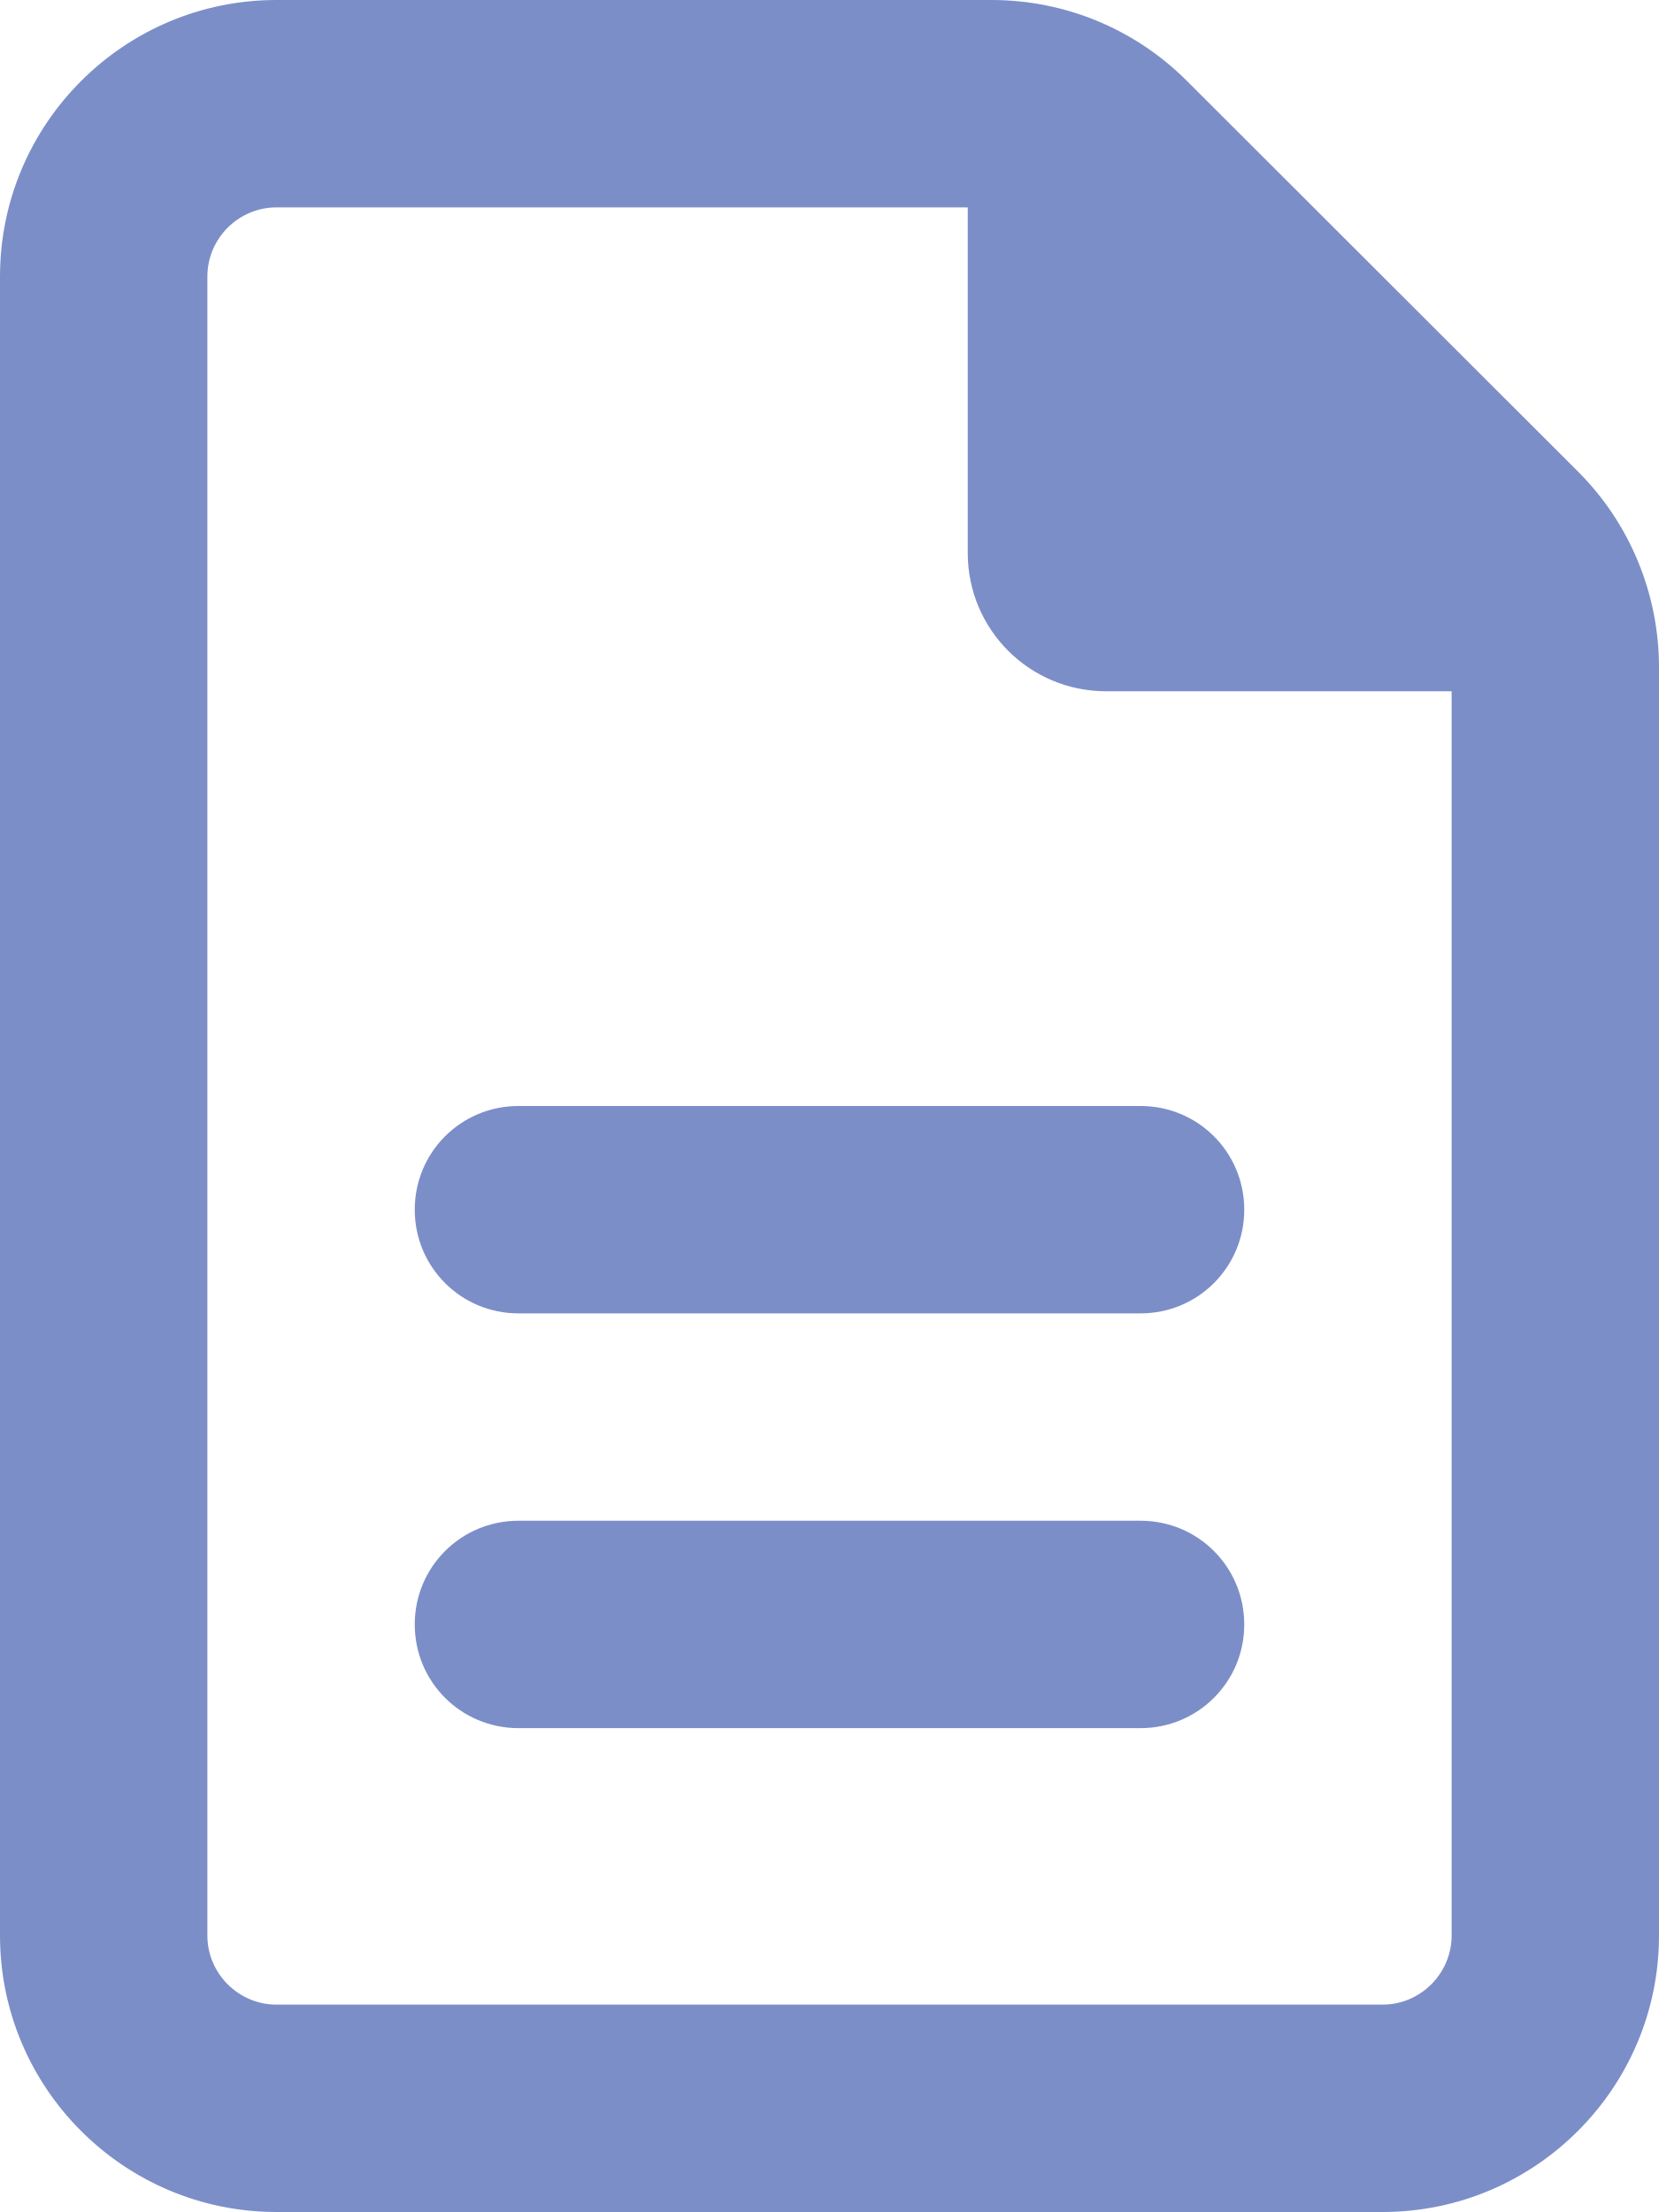
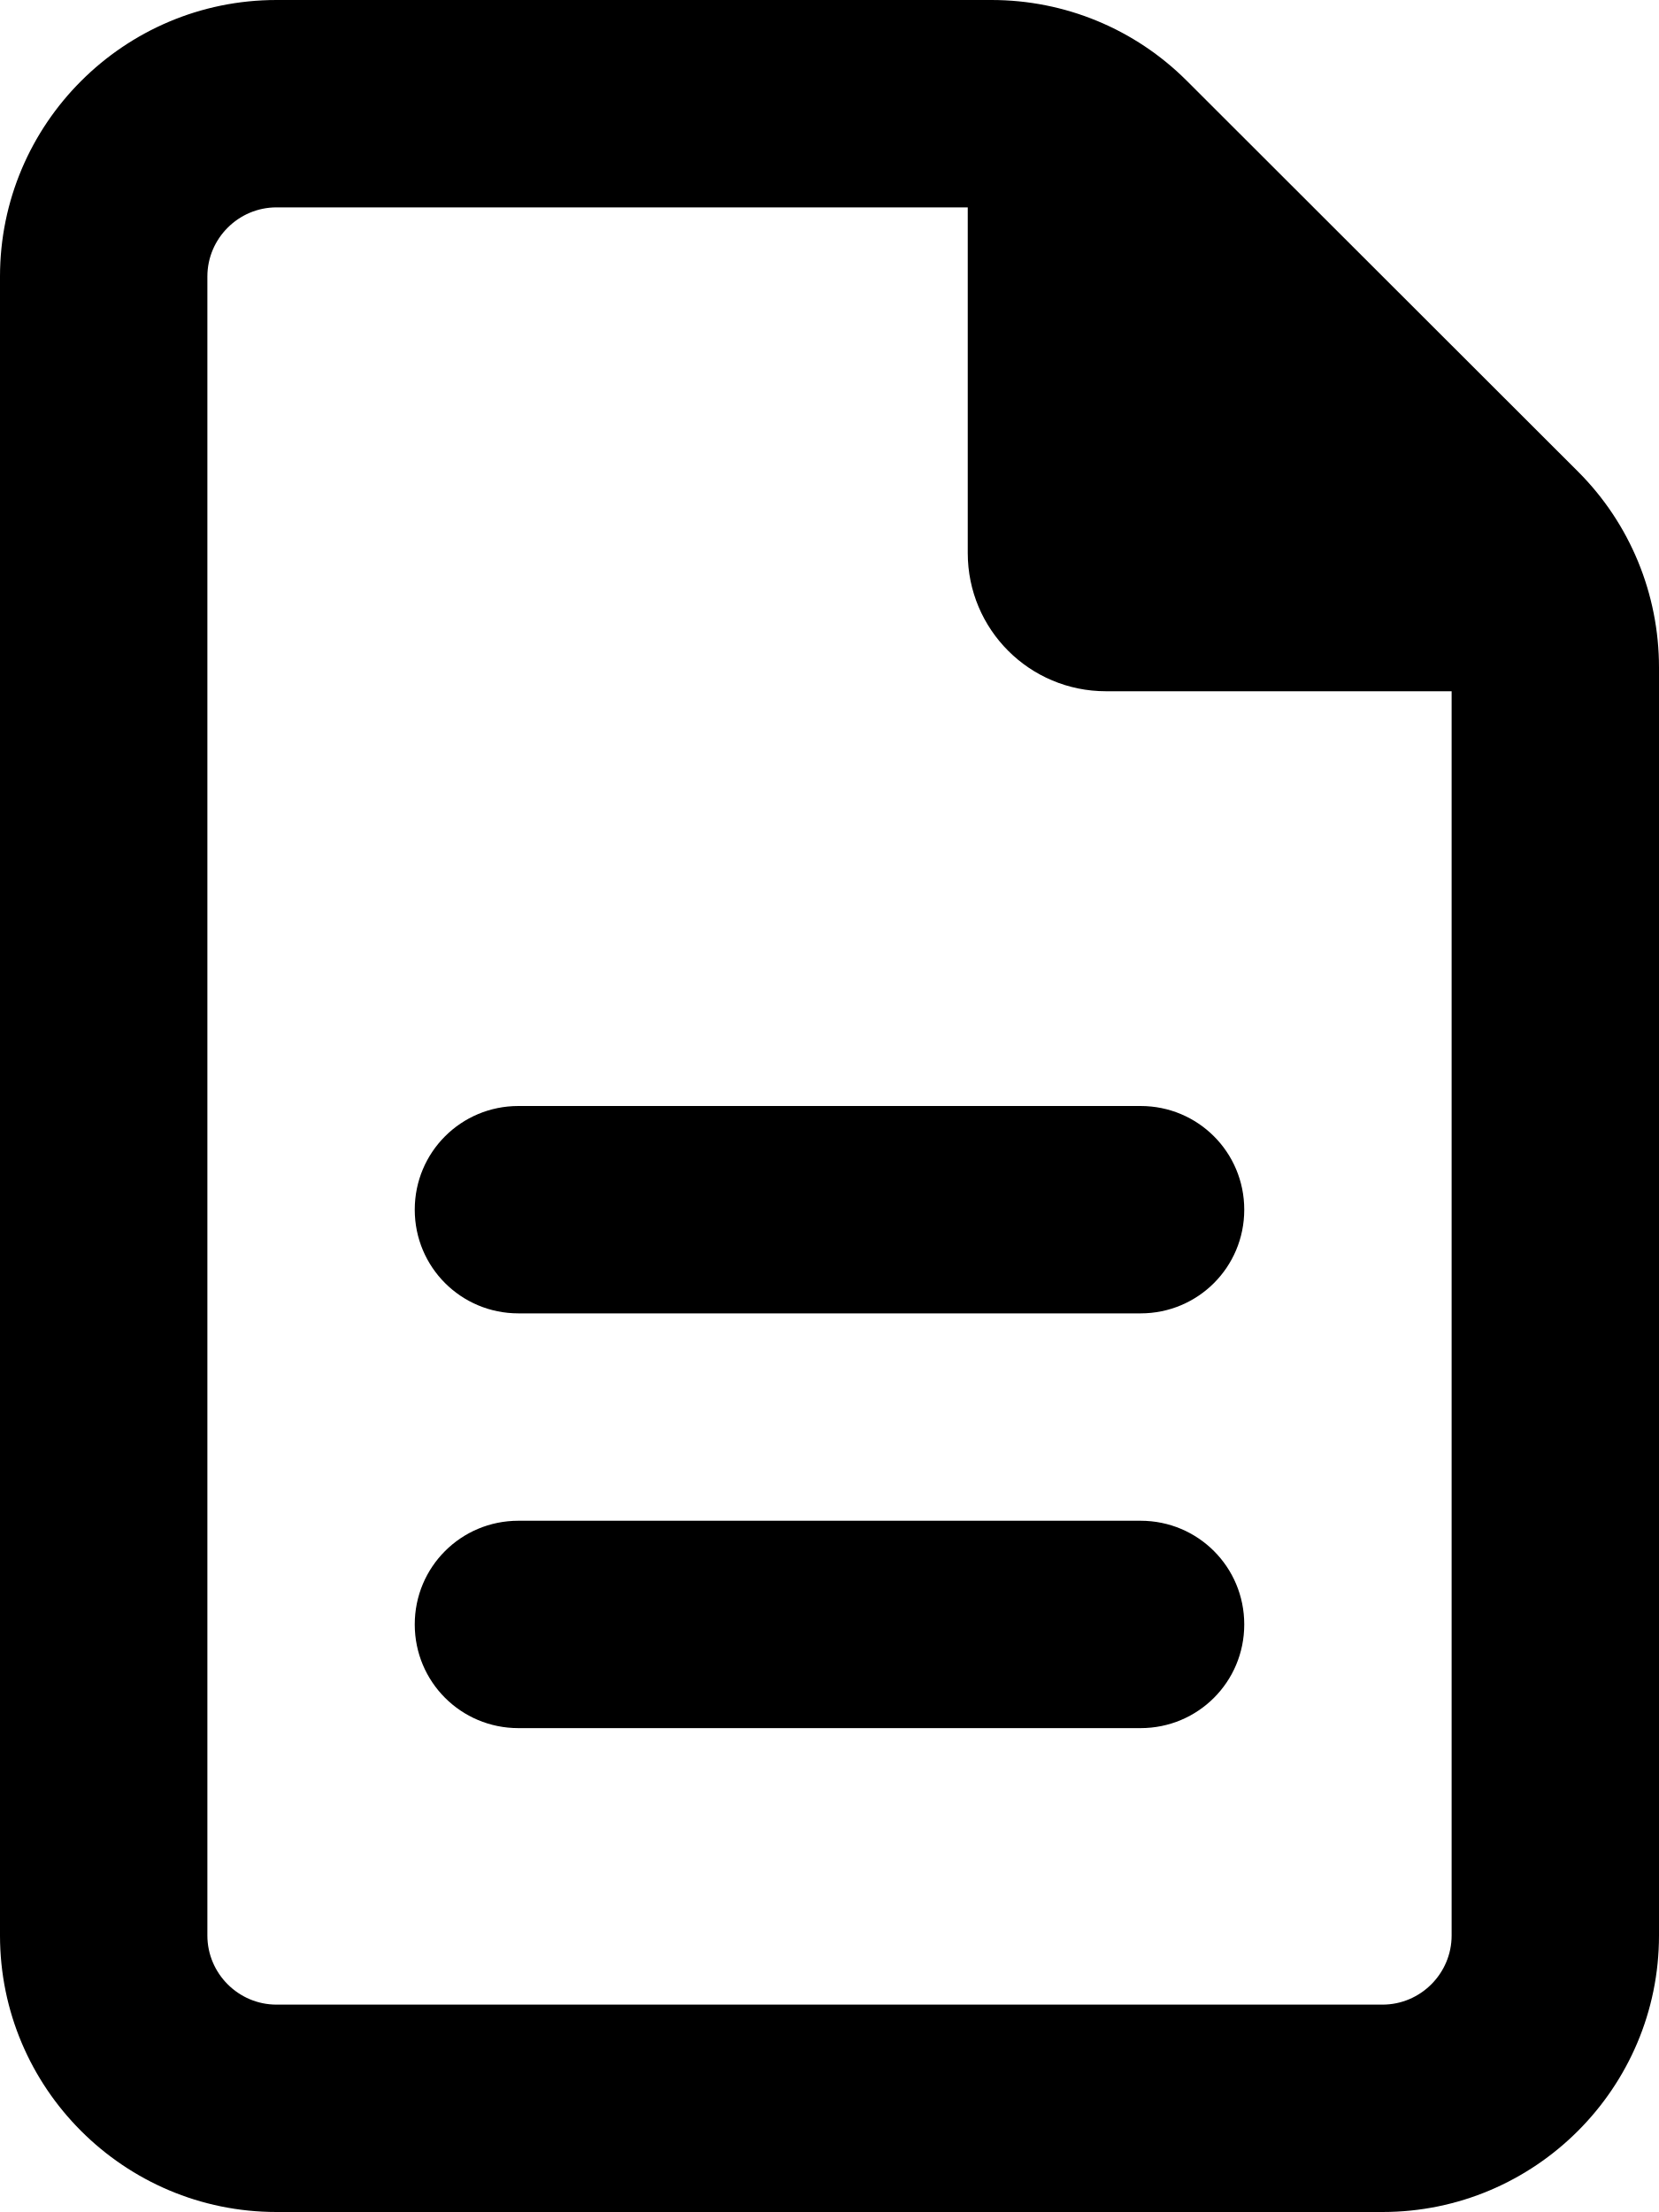
<svg xmlns="http://www.w3.org/2000/svg" height="1em" viewBox="0 0 384 512" fill="none">
-   <path d="M64 464c-8.8 0-16-7.2-16-16V64c0-8.8 7.2-16 16-16H224v80c0 17.7 14.3 32 32 32h80V448c0 8.8-7.2 16-16 16H64zM64 0C28.7 0 0 28.7 0 64V448c0 35.3 28.7 64 64 64H320c35.3 0 64-28.7 64-64V154.5c0-17-6.7-33.3-18.7-45.3L274.7 18.7C262.7 6.7 246.5 0 229.5 0H64zm56 256c-13.3 0-24 10.7-24 24s10.7 24 24 24H264c13.3 0 24-10.7 24-24s-10.7-24-24-24H120zm0 96c-13.3 0-24 10.7-24 24s10.7 24 24 24H264c13.3 0 24-10.7 24-24s-10.7-24-24-24H120z" fill="#7B8EC8" />
+   <path d="M64 464c-8.8 0-16-7.2-16-16V64c0-8.8 7.2-16 16-16H224v80c0 17.7 14.3 32 32 32h80V448c0 8.8-7.2 16-16 16H64zM64 0C28.7 0 0 28.7 0 64V448c0 35.3 28.7 64 64 64H320c35.3 0 64-28.7 64-64V154.5c0-17-6.7-33.3-18.7-45.3L274.7 18.7C262.7 6.7 246.5 0 229.5 0H64zm56 256c-13.3 0-24 10.7-24 24s10.7 24 24 24H264c13.3 0 24-10.7 24-24s-10.7-24-24-24H120zm0 96c-13.3 0-24 10.7-24 24s10.7 24 24 24H264c13.3 0 24-10.7 24-24s-10.7-24-24-24H120z" fill="#000" />
  <defs>
    <clipPath id="clip0_544_17803">
-       <rect width="20" height="20" fill="#7B8EC8" />
+       <rect width="20" height="20" fill="#000" />
    </clipPath>
  </defs>
</svg>
